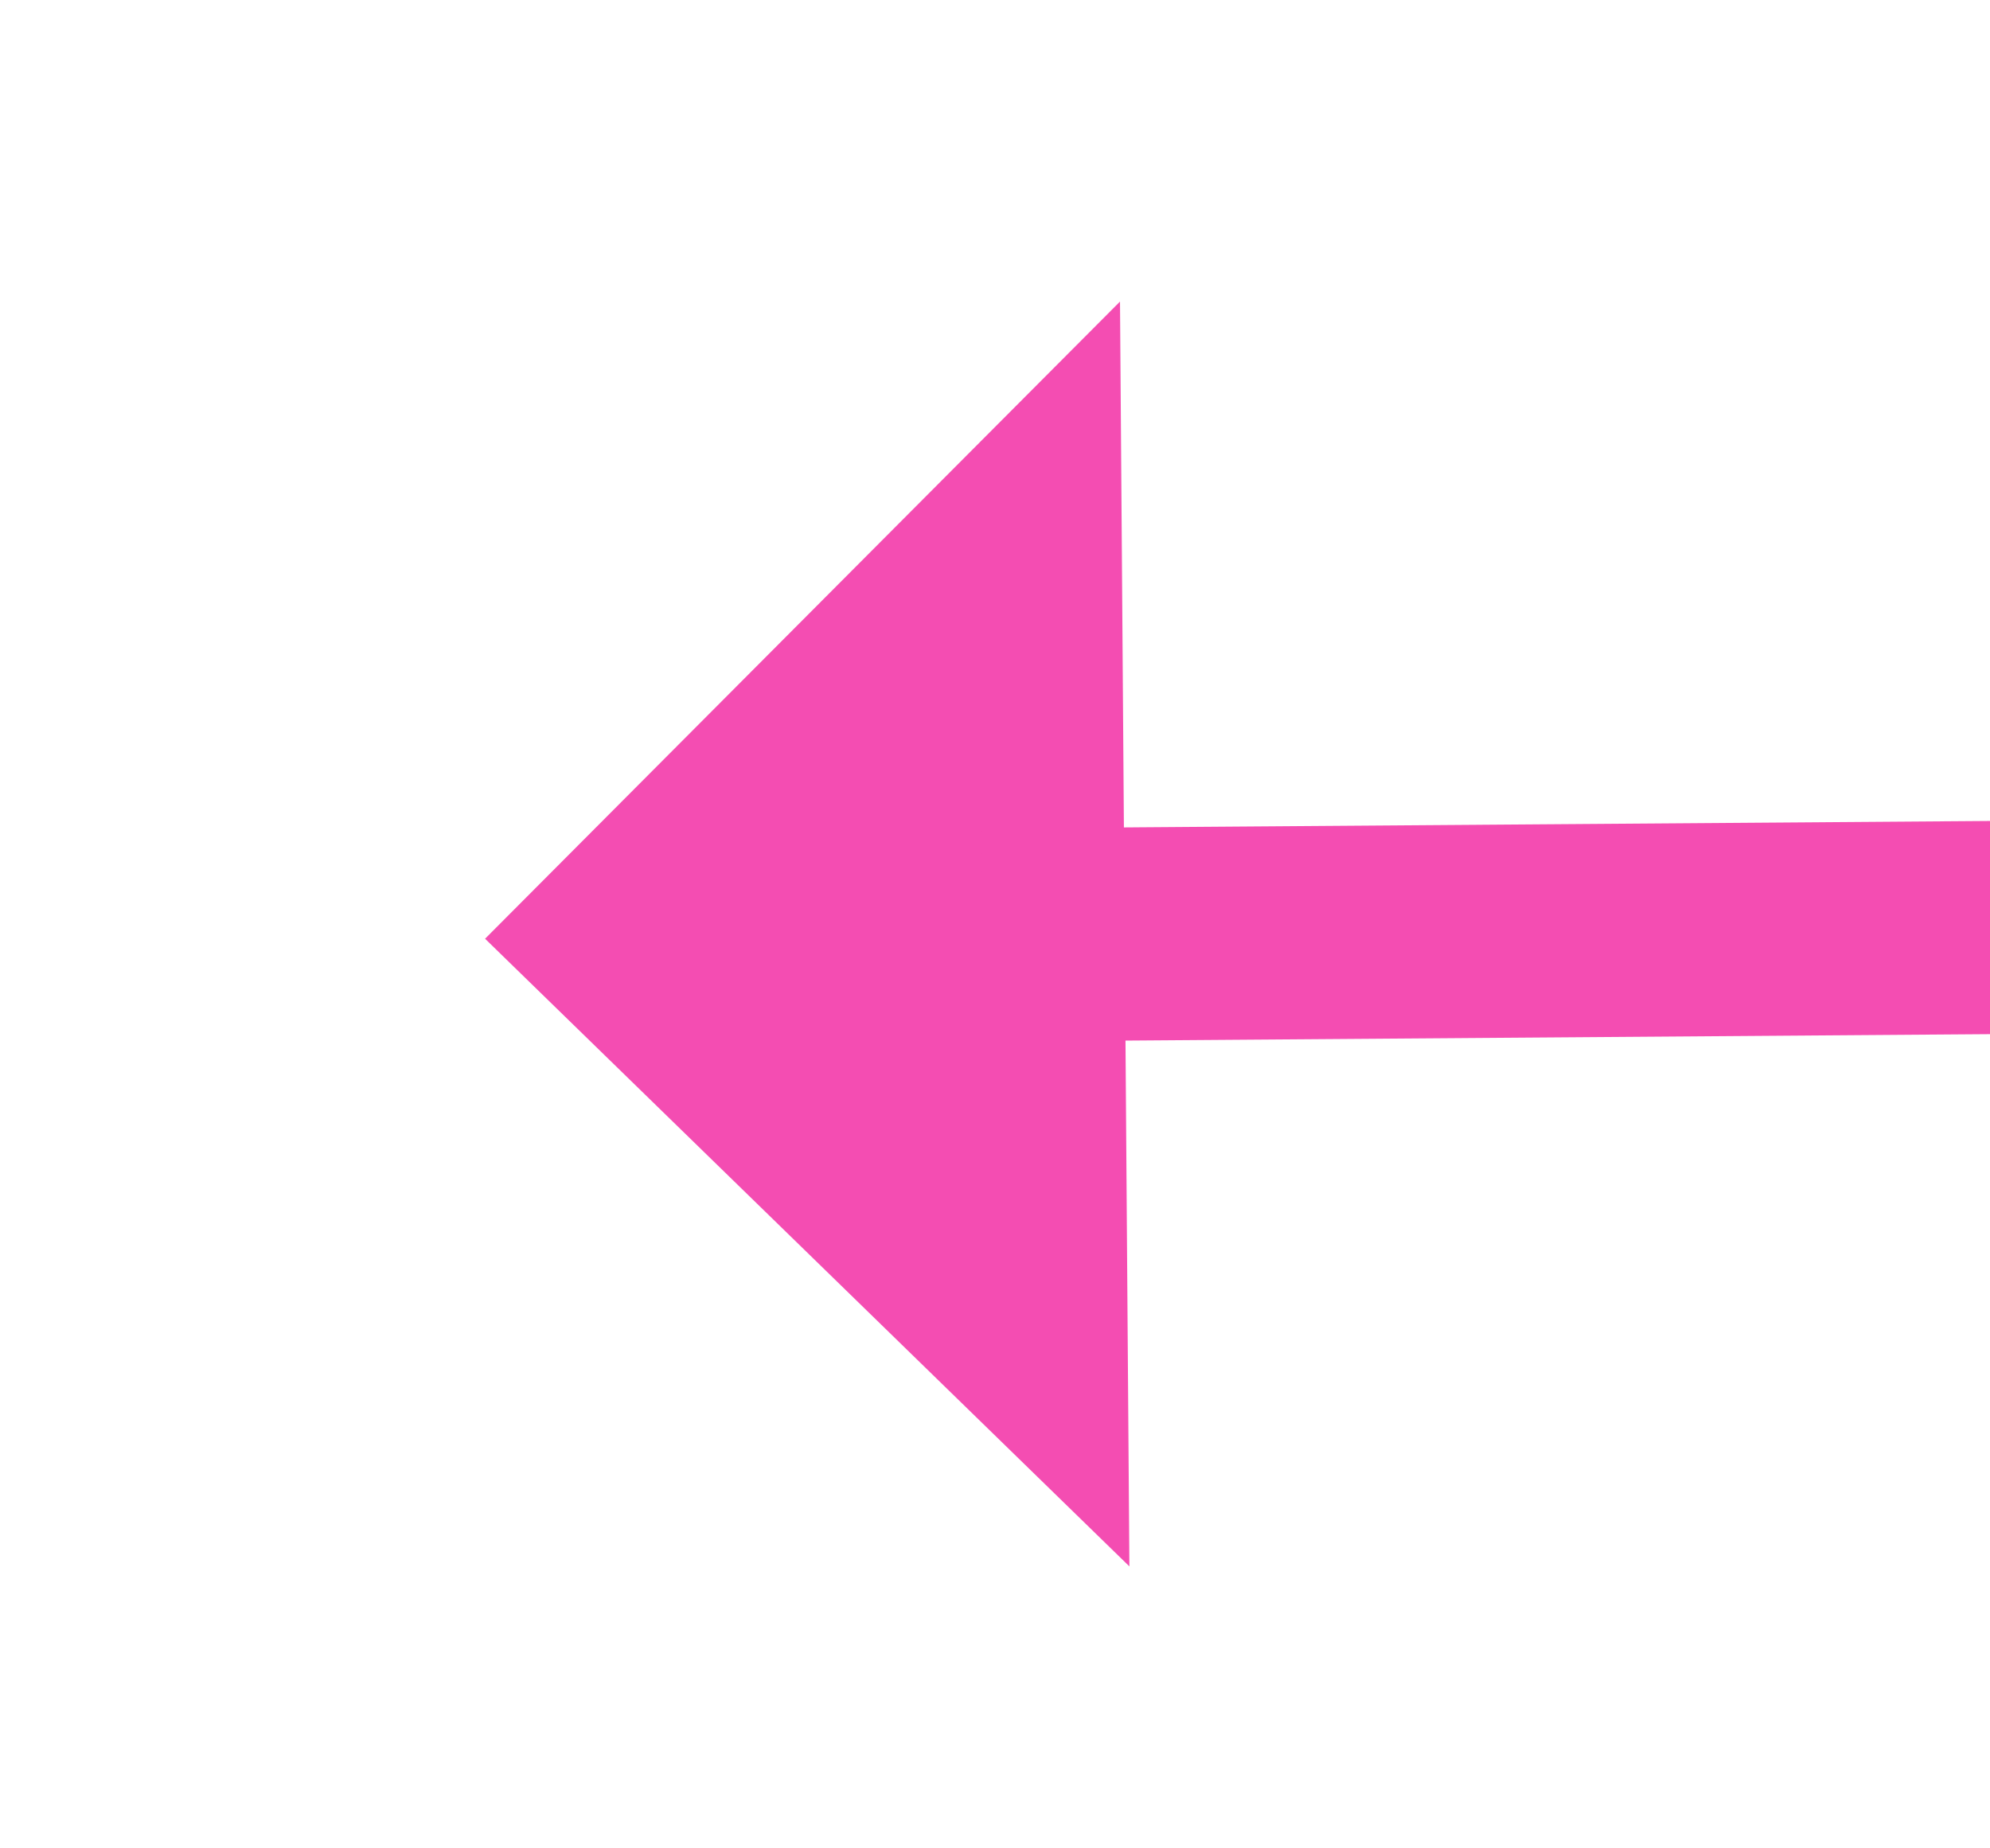
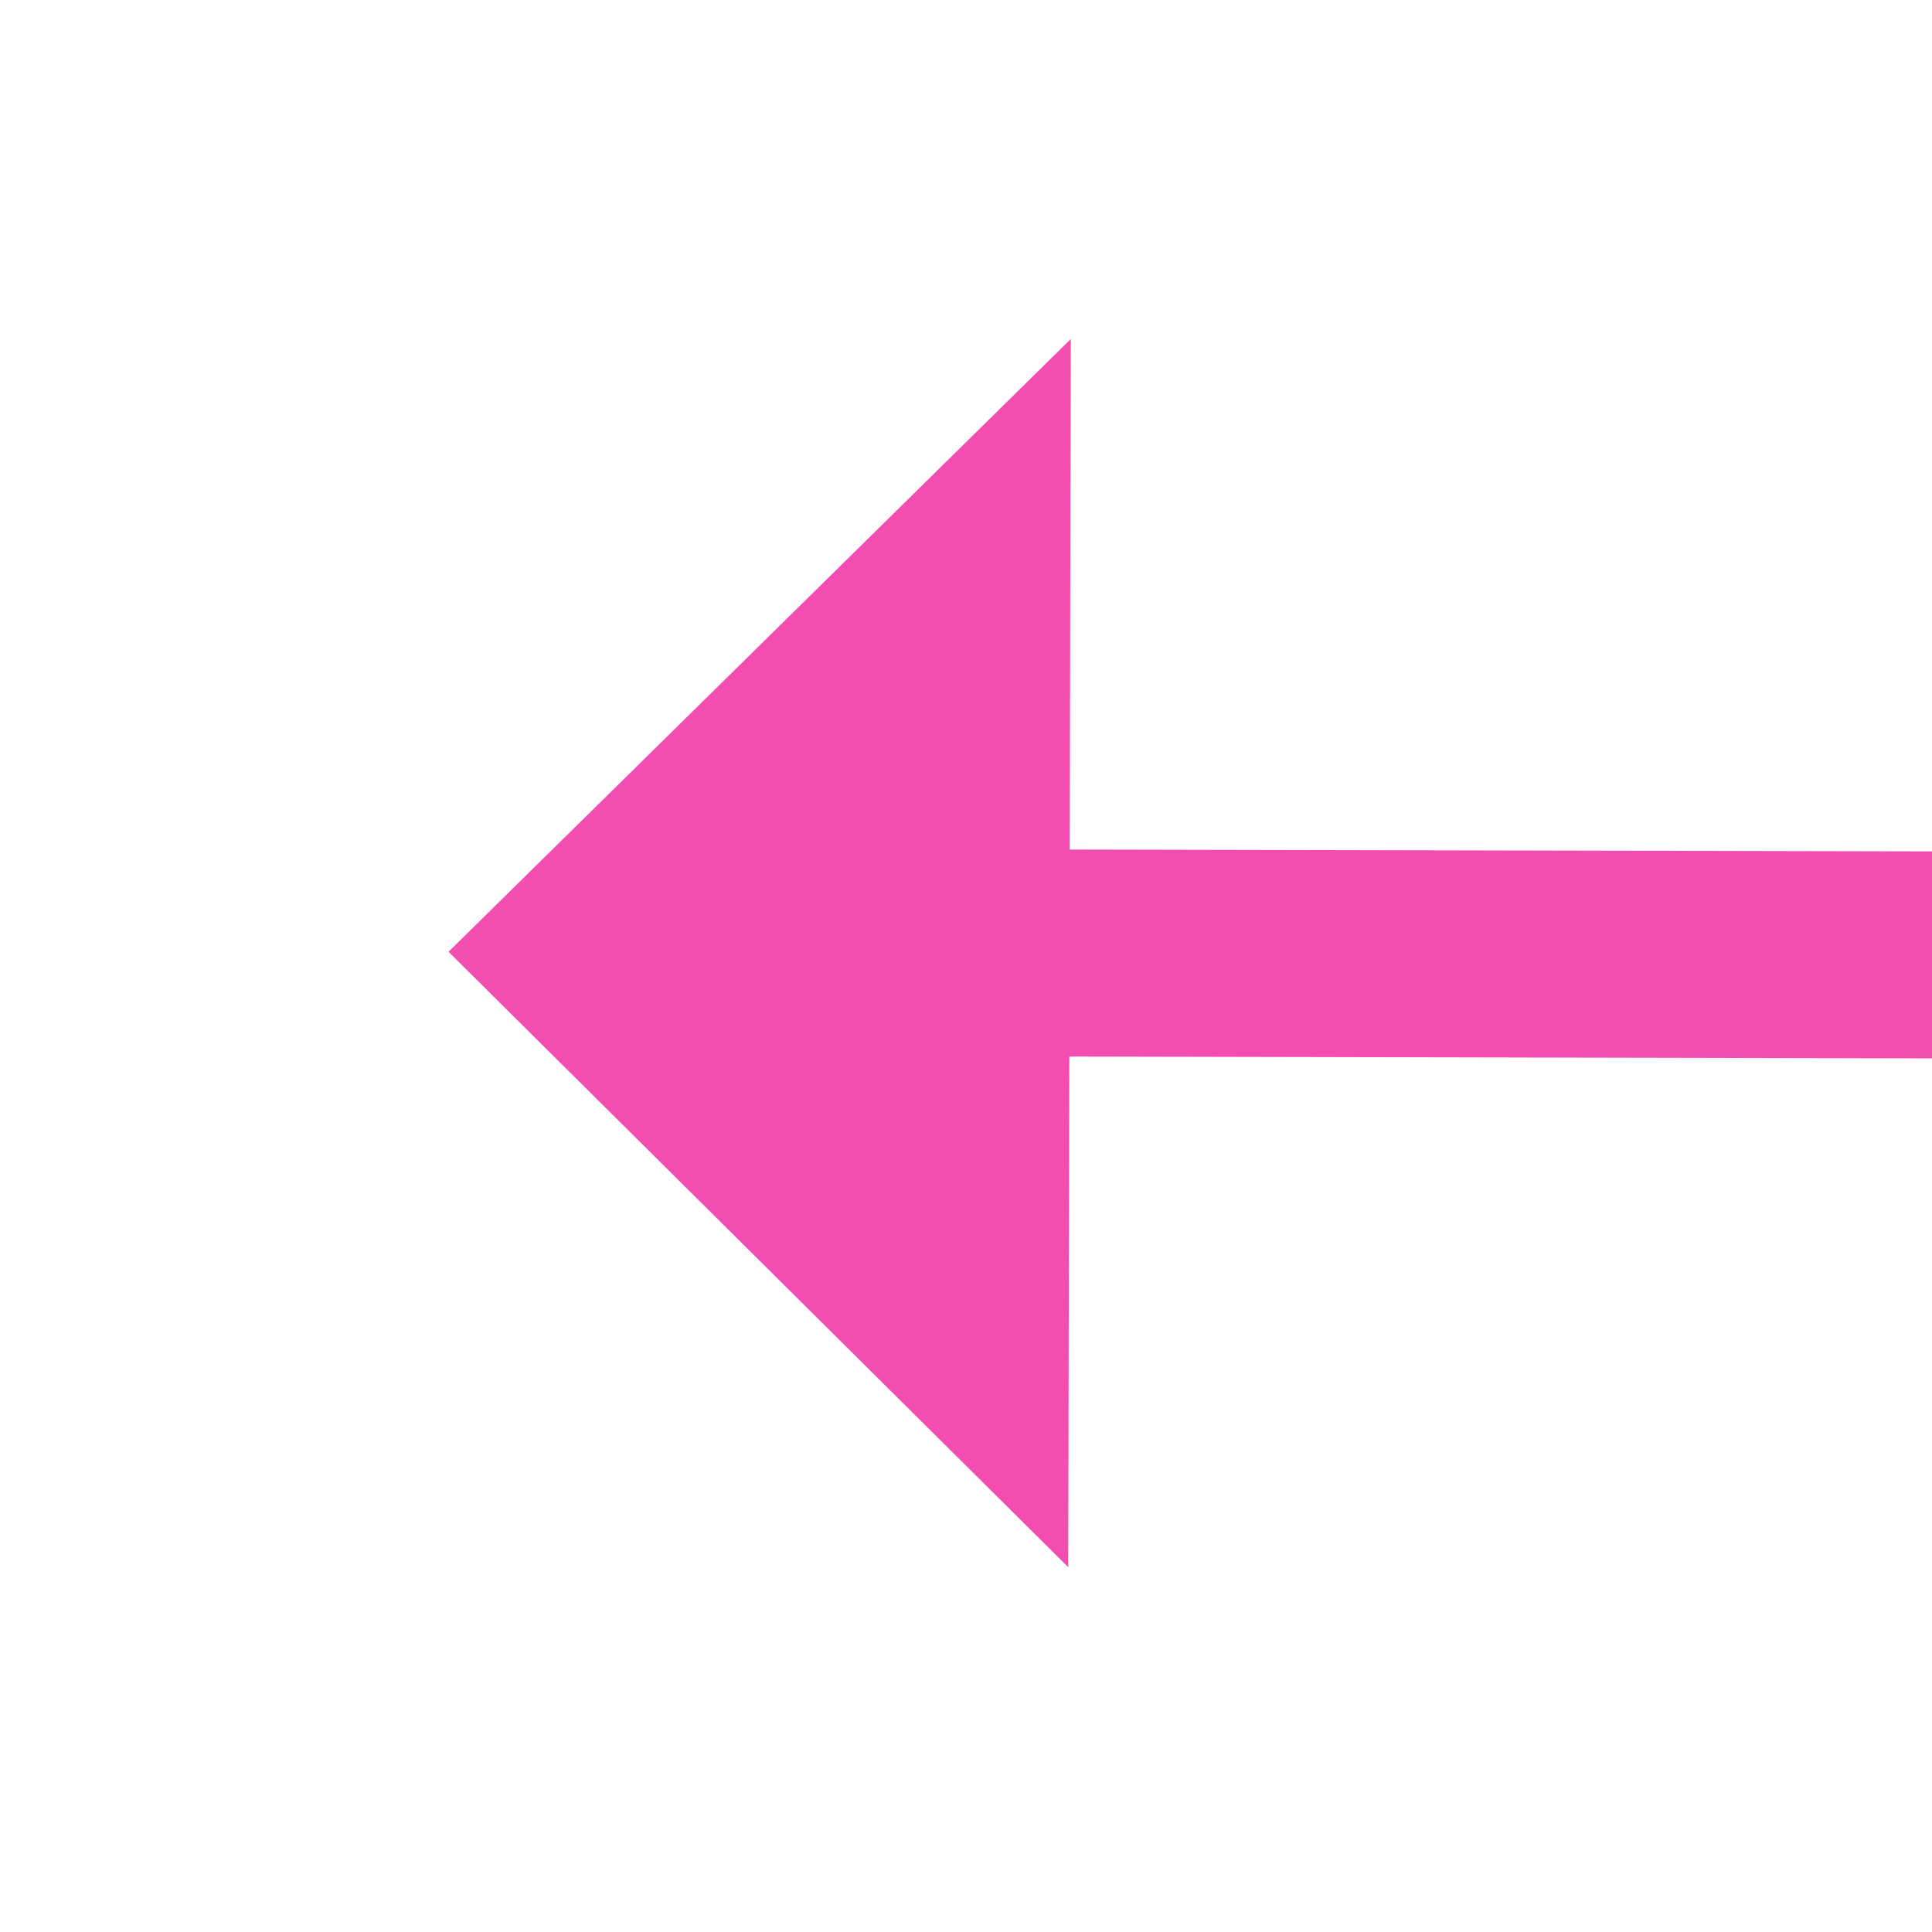
- <svg xmlns="http://www.w3.org/2000/svg" version="1.1" width="28px" height="26px" preserveAspectRatio="xMinYMid meet" viewBox="650 971  28 24">
-   <g transform="matrix(-0.8829476 0.4694716 -0.4694716 -0.8829476 1711.768 1539.208 )">
-     <path d="M 667 972.4  L 676 963.5  L 667 954.6  L 667 972.4  Z " fill-rule="nonzero" fill="#f44db2" stroke="none" transform="matrix(0.8864088 0.4629033 -0.4629033 0.8864088 517.2291 -180.7952 )" />
-     <path d="M 578 963.5  L 669 963.5  " stroke-width="3" stroke="#f44db2" fill="none" transform="matrix(0.8864088 0.4629033 -0.4629033 0.8864088 517.2291 -180.7952 )" />
+ <svg xmlns="http://www.w3.org/2000/svg" version="1.1" width="28px" height="28px" preserveAspectRatio="xMinYMid meet" viewBox="754 1741  28 26">
+   <g transform="matrix(0 1 -1 0 2522 986 )">
+     <path d="M 857 1672.4  L 866 1663.5  L 857 1654.6  L 857 1672.4  Z " fill-rule="nonzero" fill="#f44db2" stroke="none" transform="matrix(-0.002098965 0.9999978 -0.9999978 -0.002098965 2433.108 898.9933 )" />
+     <path d="M 670 1663.5  L 859 1663.5  " stroke-width="3" stroke="#f44db2" fill="none" transform="matrix(-0.002098965 0.9999978 -0.9999978 -0.002098965 2433.108 898.9933 )" />
  </g>
</svg>
